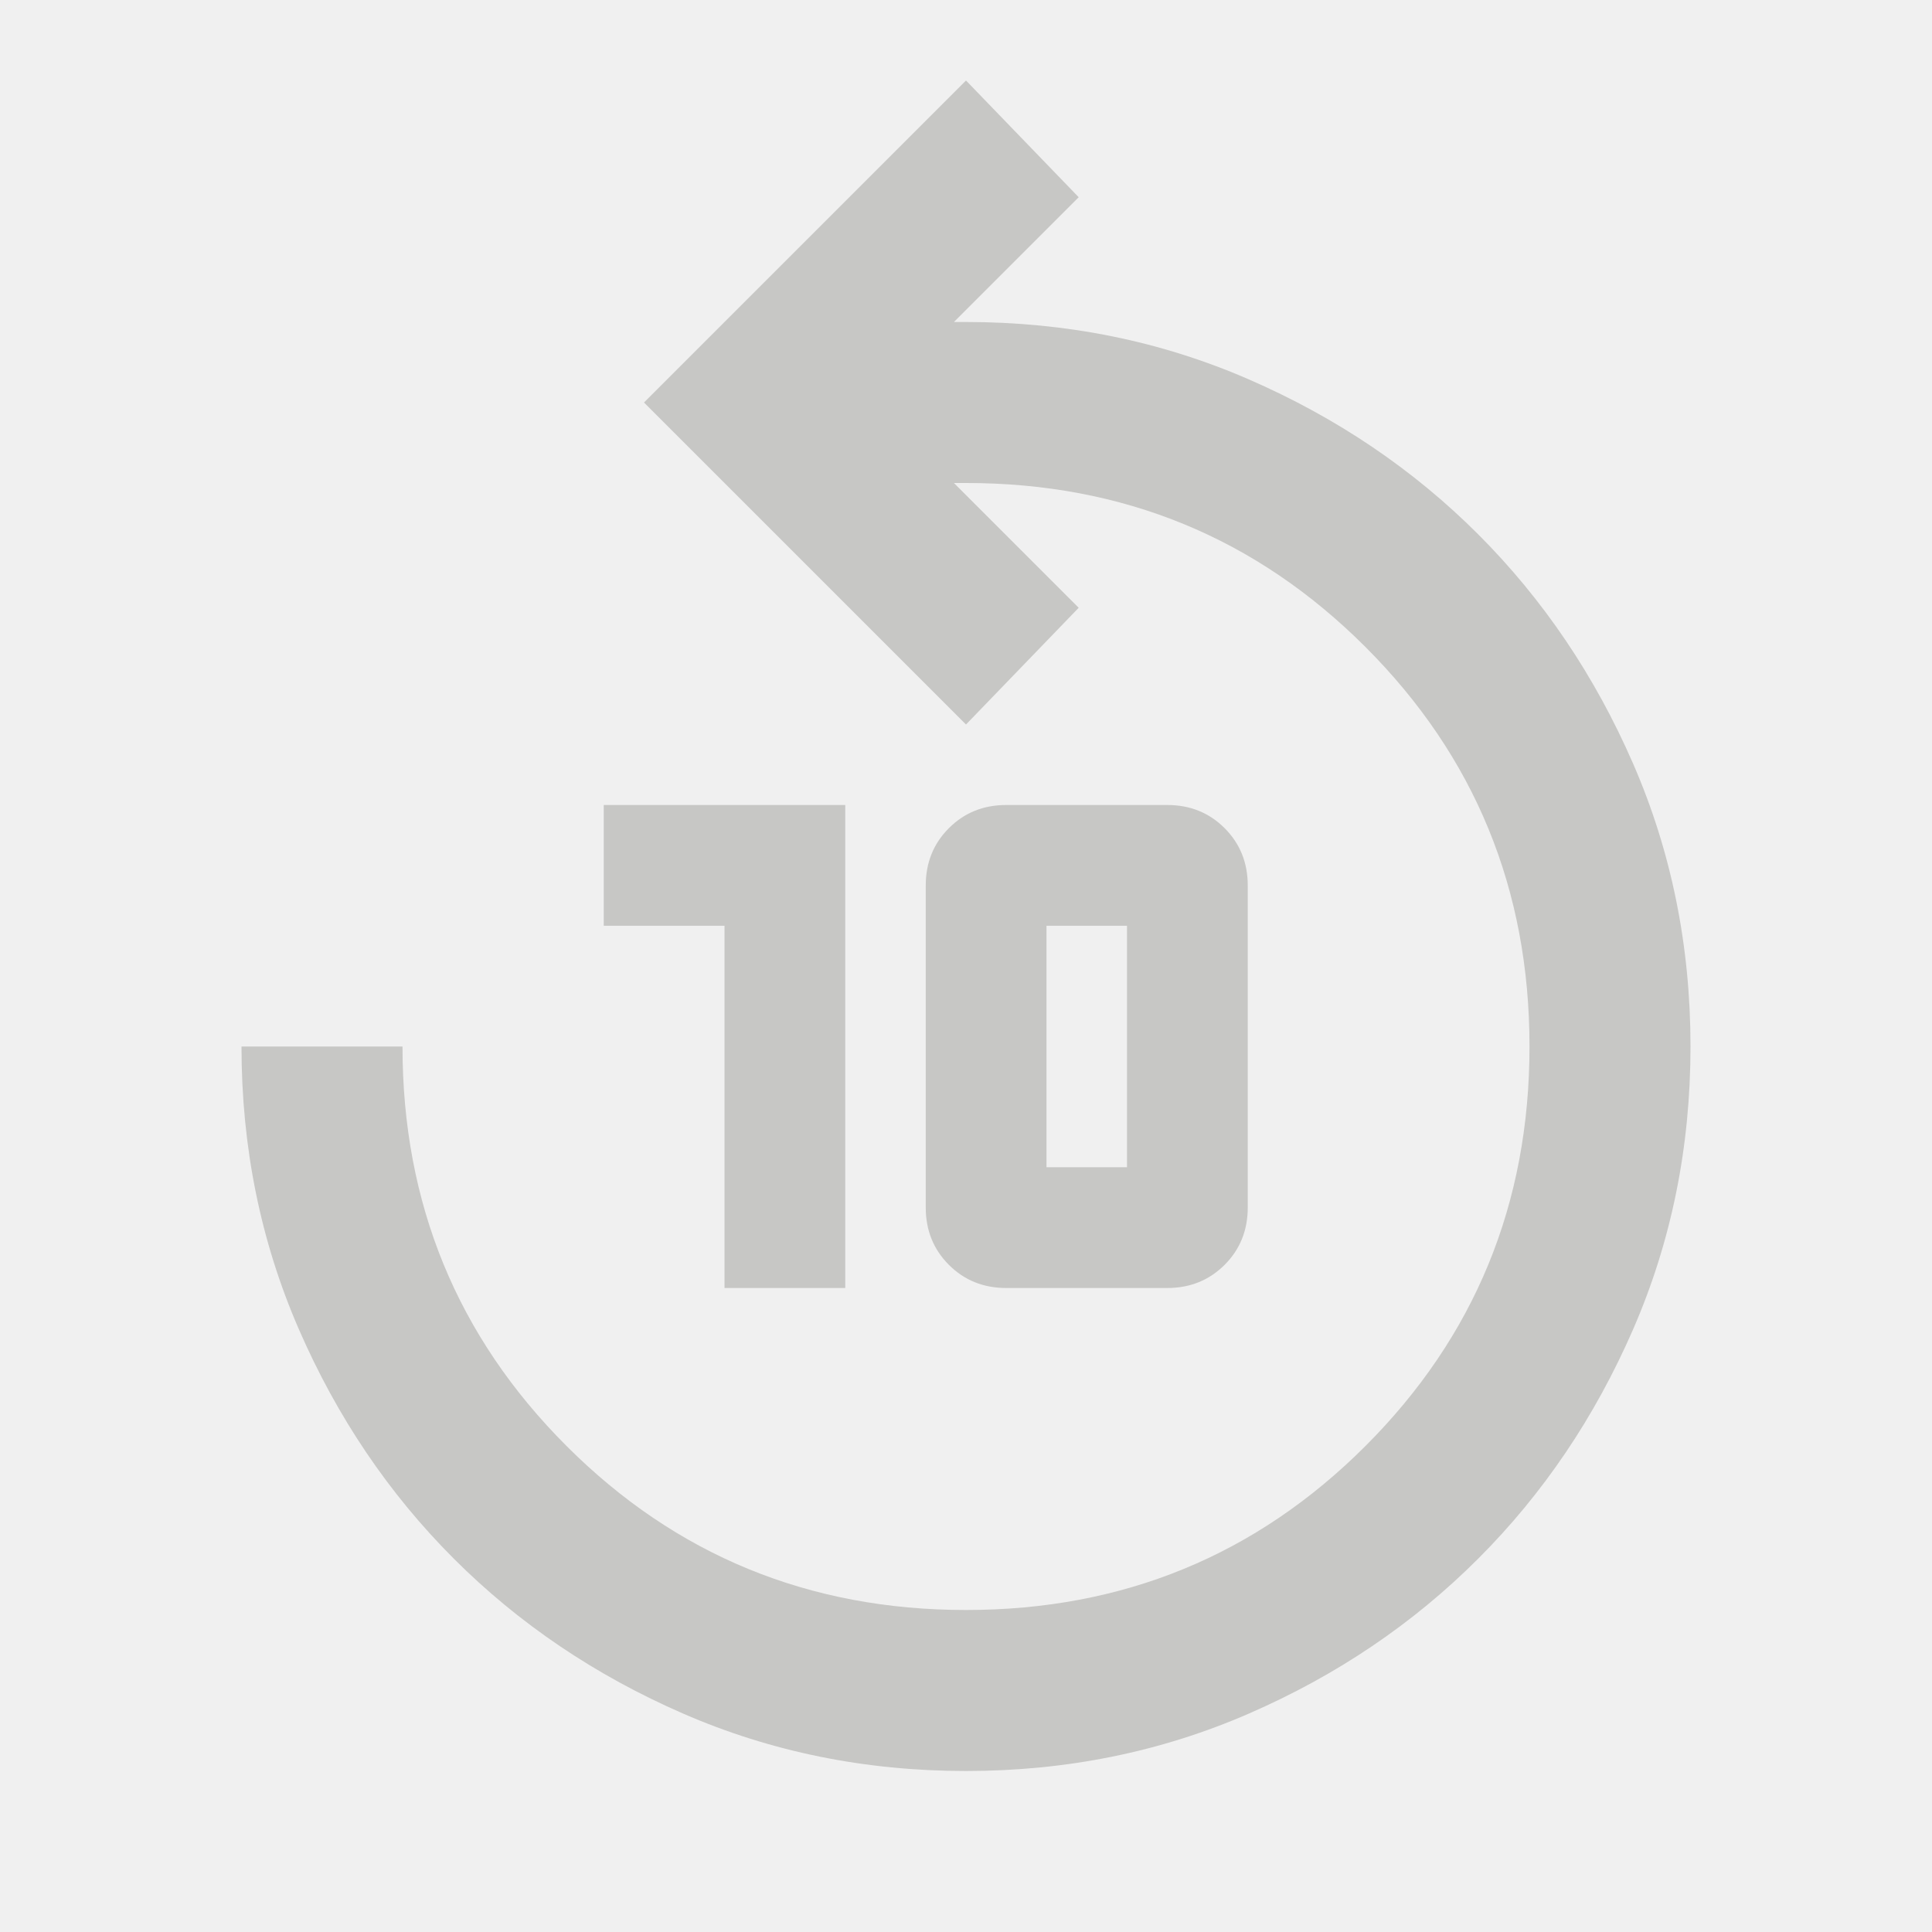
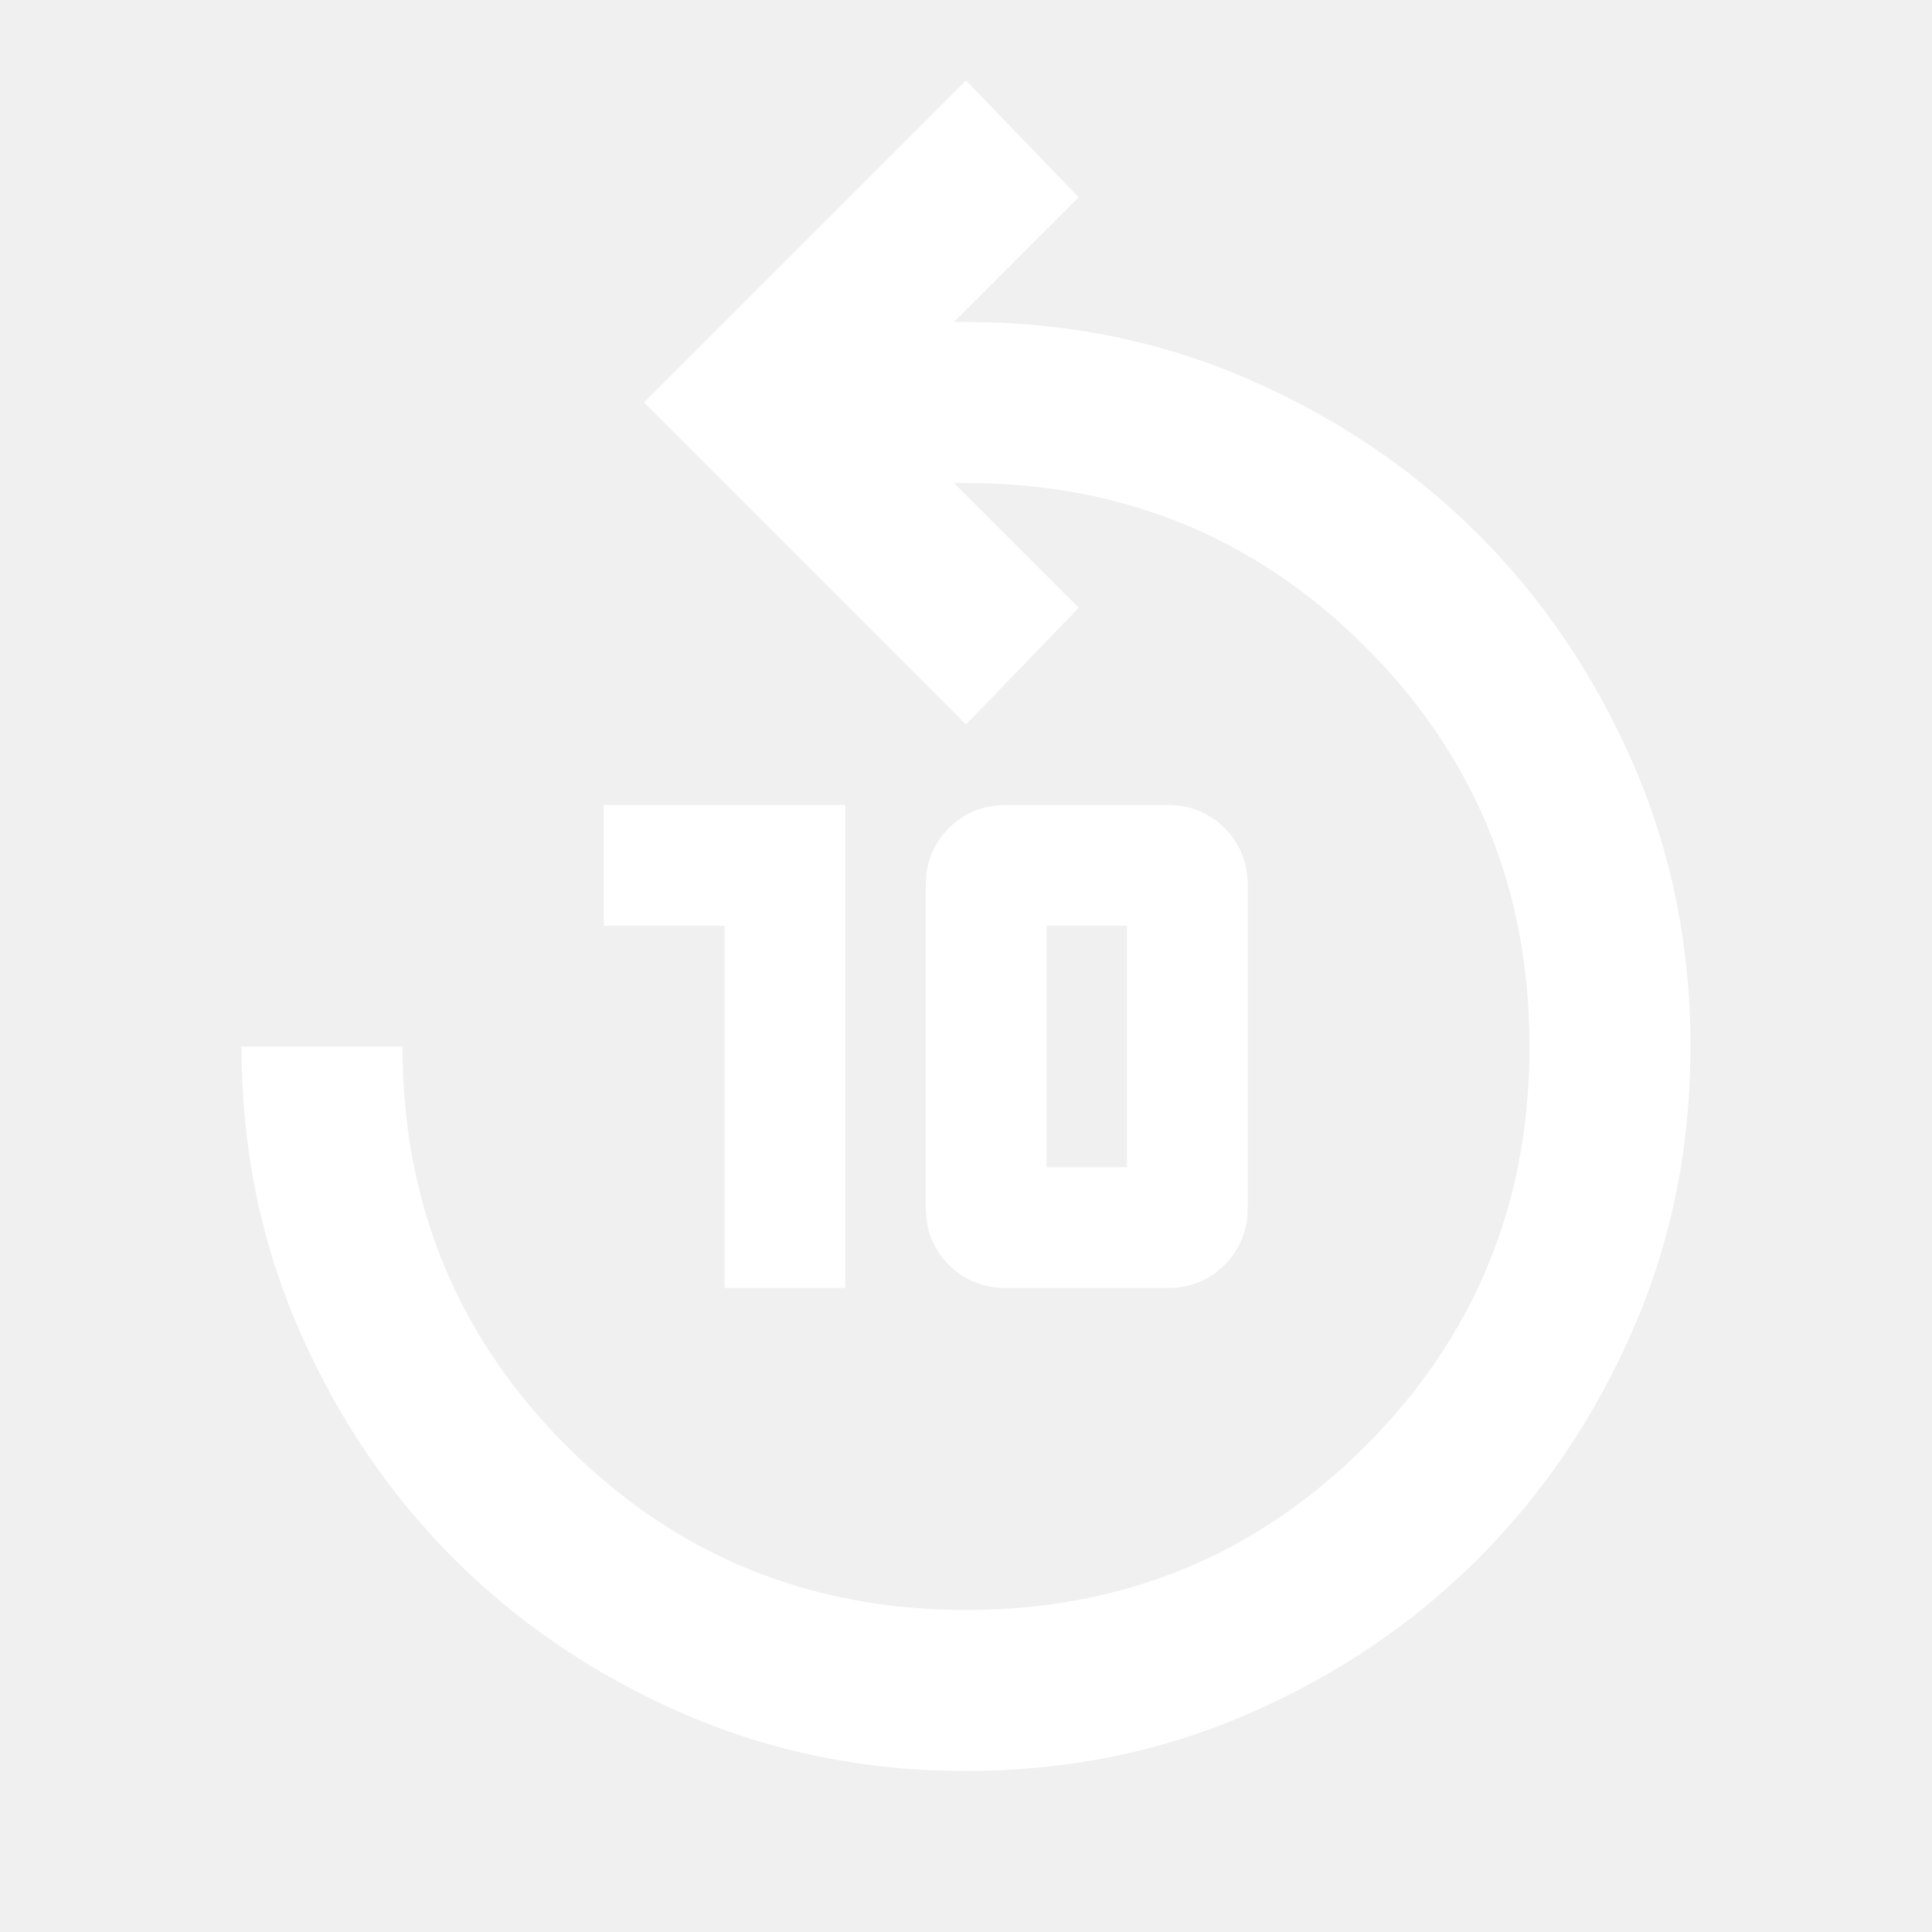
<svg xmlns="http://www.w3.org/2000/svg" height="24" viewBox="0 -960 960 960" width="24">
-   <path fill="#C7C7C5" d="M480-80q-75 0-140.5-28.5t-114-77q-48.5-48.5-77-114T120-440h80q0 117 81.5 198.5T480-160q117 0 198.5-81.5T760-440q0-117-81.5-198.5T480-720h-6l62 62-56 58-160-160 160-160 56 58-62 62h6q75 0 140.5 28.5t114 77q48.5 48.5 77 114T840-440q0 75-28.5 140.5t-77 114q-48.5 48.5-114 77T480-80ZM360-320v-180h-60v-60h120v240h-60Zm140 0q-17 0-28.5-11.5T460-360v-160q0-17 11.5-28.5T500-560h80q17 0 28.5 11.5T620-520v160q0 17-11.5 28.5T580-320h-80Zm20-60h40v-120h-40v120Z" />
+   <path fill="#ffffff" d="M480-80q-75 0-140.5-28.5t-114-77q-48.5-48.5-77-114T120-440h80q0 117 81.5 198.5T480-160q117 0 198.5-81.5T760-440q0-117-81.5-198.5T480-720h-6l62 62-56 58-160-160 160-160 56 58-62 62h6q75 0 140.5 28.5t114 77q48.5 48.5 77 114T840-440q0 75-28.5 140.5t-77 114q-48.5 48.5-114 77T480-80ZM360-320v-180h-60v-60h120v240h-60Zm140 0q-17 0-28.5-11.5T460-360v-160q0-17 11.5-28.5T500-560h80q17 0 28.5 11.5T620-520v160q0 17-11.5 28.5T580-320h-80Zm20-60h40v-120h-40v120Z" />
</svg>
